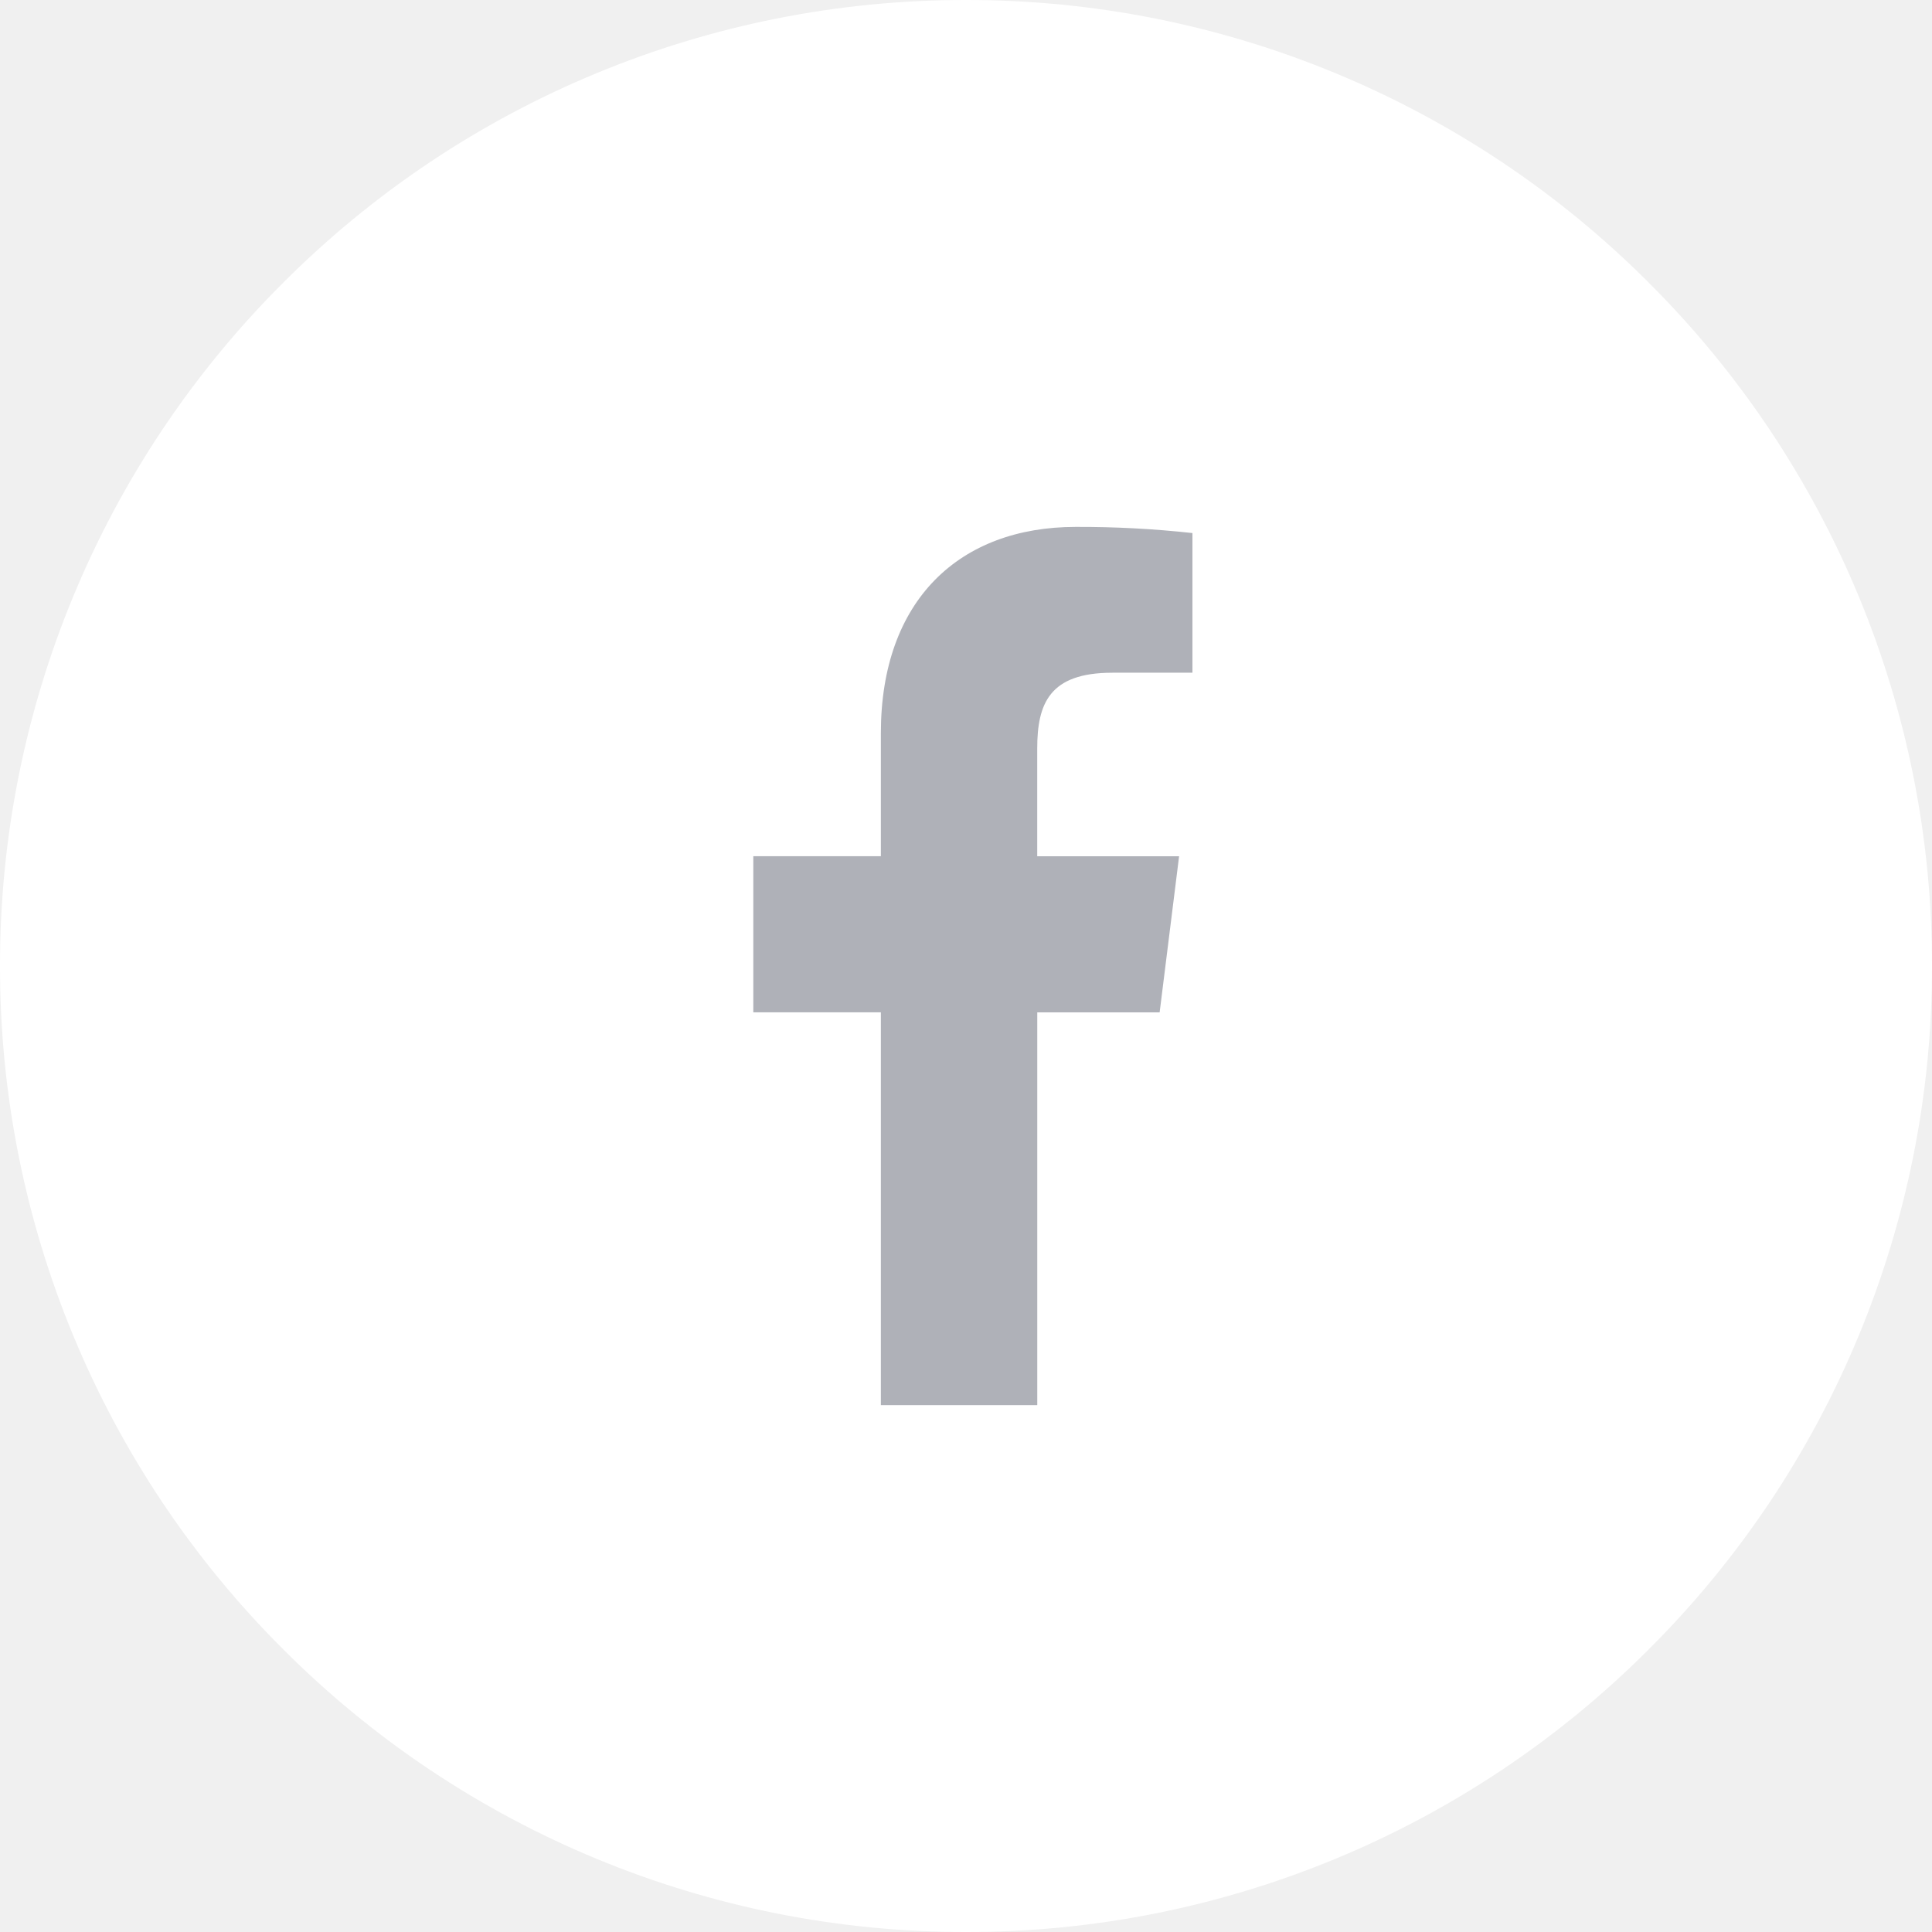
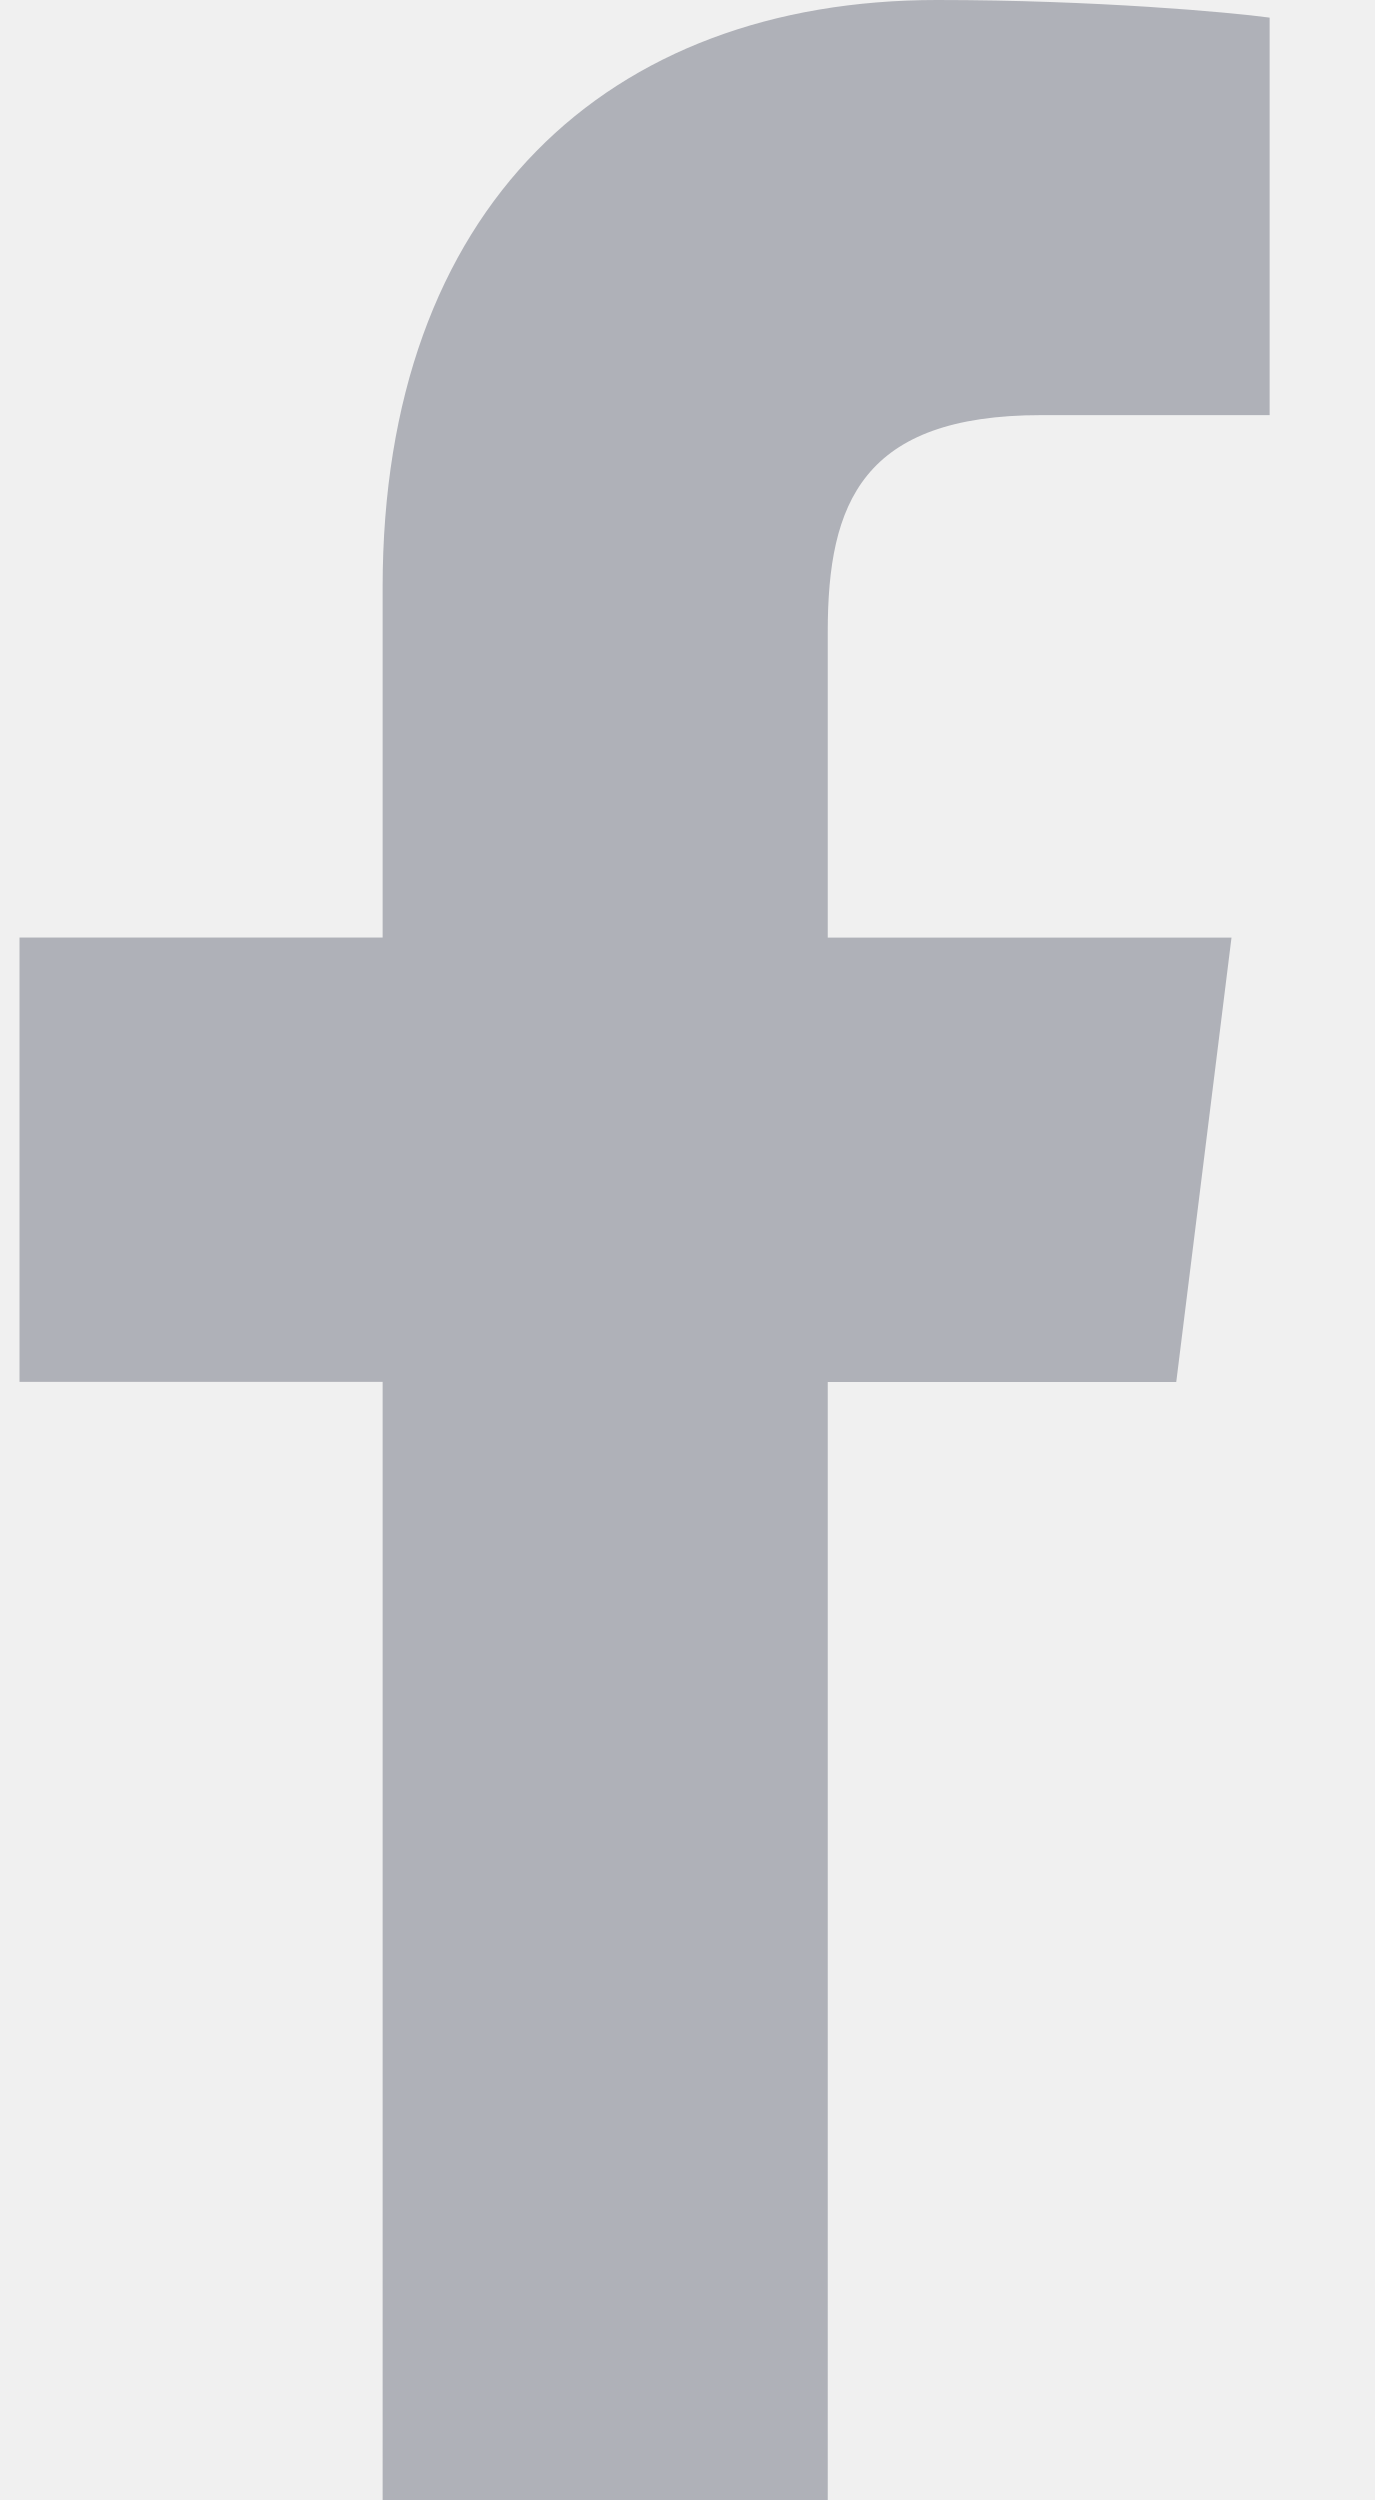
- <svg xmlns="http://www.w3.org/2000/svg" width="44" height="44" fill="none">
-   <path d="M44 22a21.931 21.931 0 0 1-6.444 15.556A21.931 21.931 0 0 1 22 44a21.931 21.931 0 0 1-15.556-6.444A21.931 21.931 0 0 1 0 22 21.931 21.931 0 0 1 6.444 6.444 21.931 21.931 0 0 1 22 0a21.931 21.931 0 0 1 15.556 6.444A21.931 21.931 0 0 1 44 22Z" fill="#fff" />
-   <g clip-path="url(#a)">
-     <path d="M25.33 15.32h1.827v-3.18a23.588 23.588 0 0 0-2.66-.14c-2.633 0-4.436 1.656-4.436 4.7v2.8h-2.905v3.555h2.905V32h3.562v-8.944h2.787l.443-3.555h-3.231v-2.45c0-1.027.277-1.73 1.709-1.73Z" fill="#AFB1B8" />
-   </g>
-   <defs>
-     <clipPath id="a">
-       <path fill="#fff" transform="translate(12 12)" d="M0 0h20v20H0z" />
-     </clipPath>
-   </defs>
+ <svg xmlns="http://www.w3.org/2000/svg" width="11" height="20" viewBox="0 0 11 20" fill="none">
+   <path d="M8.331 3.321H10.157V0.141C9.842 0.098 8.758 0 7.497 0C4.864 0 3.061 1.656 3.061 4.699V7.5H0.156V11.055H3.061V20H6.622V11.056H9.41L9.852 7.501H6.622V5.052C6.622 4.024 6.899 3.321 8.331 3.321Z" fill="#AFB1B8" />
</svg>
